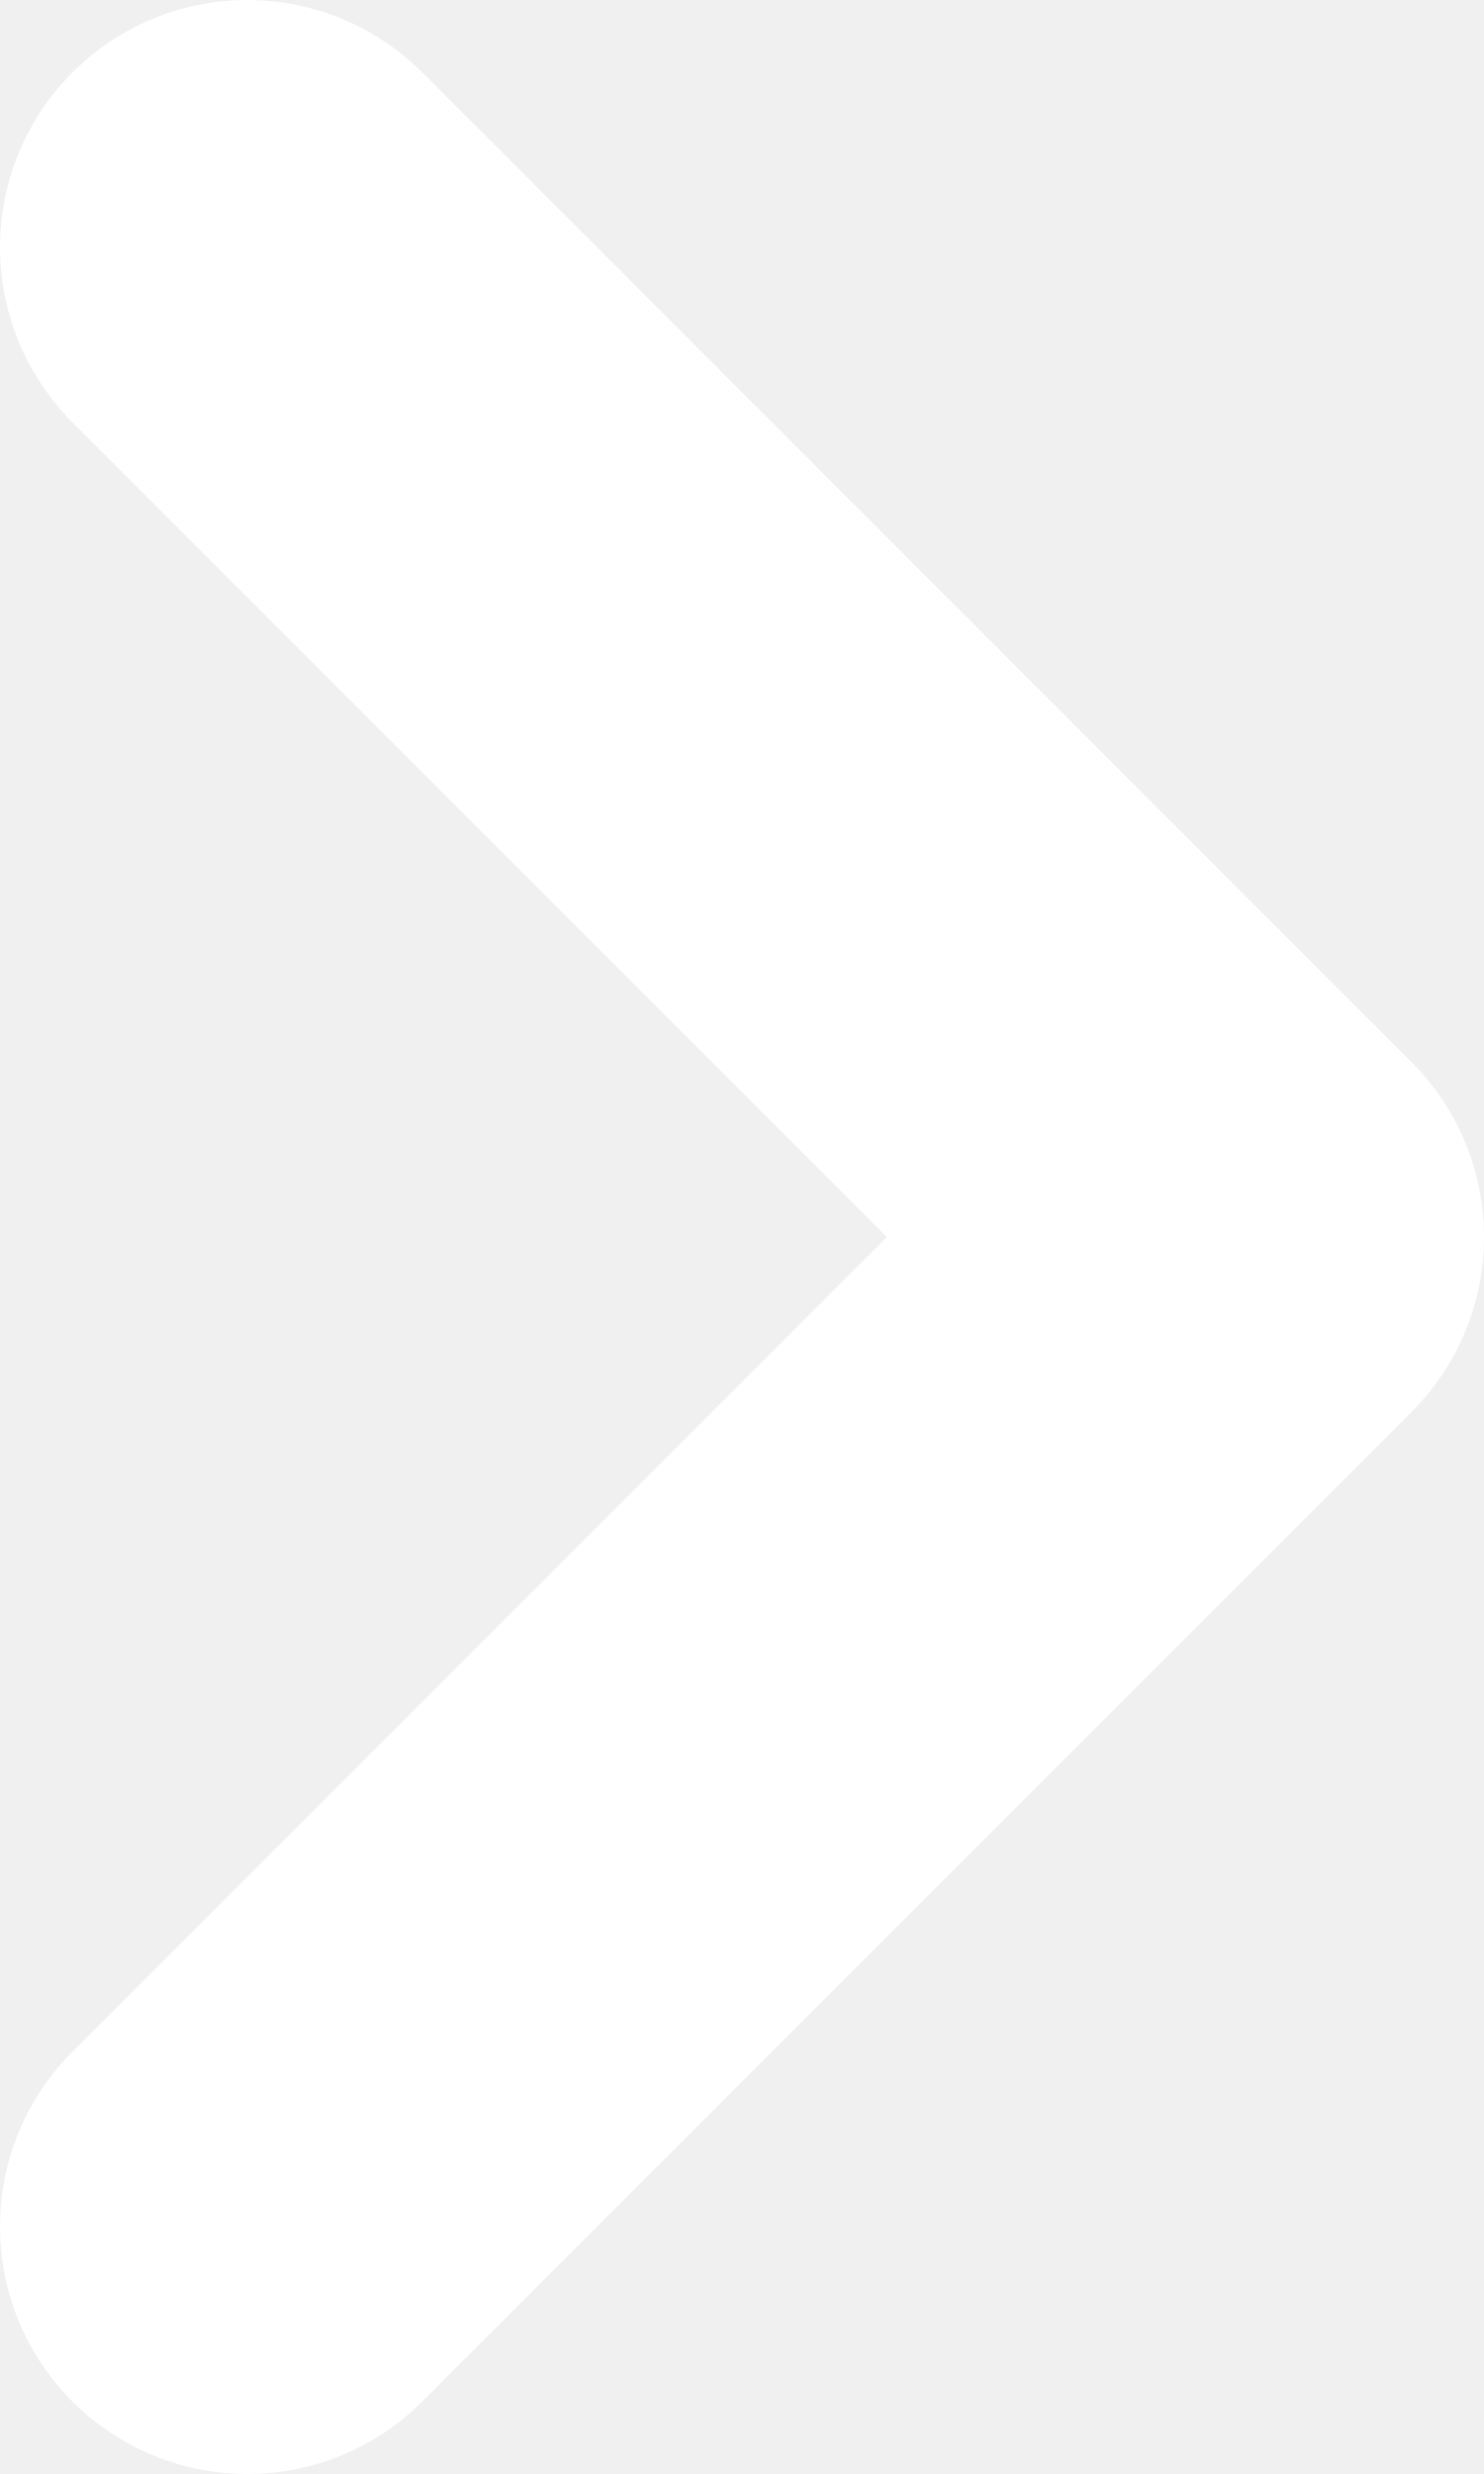
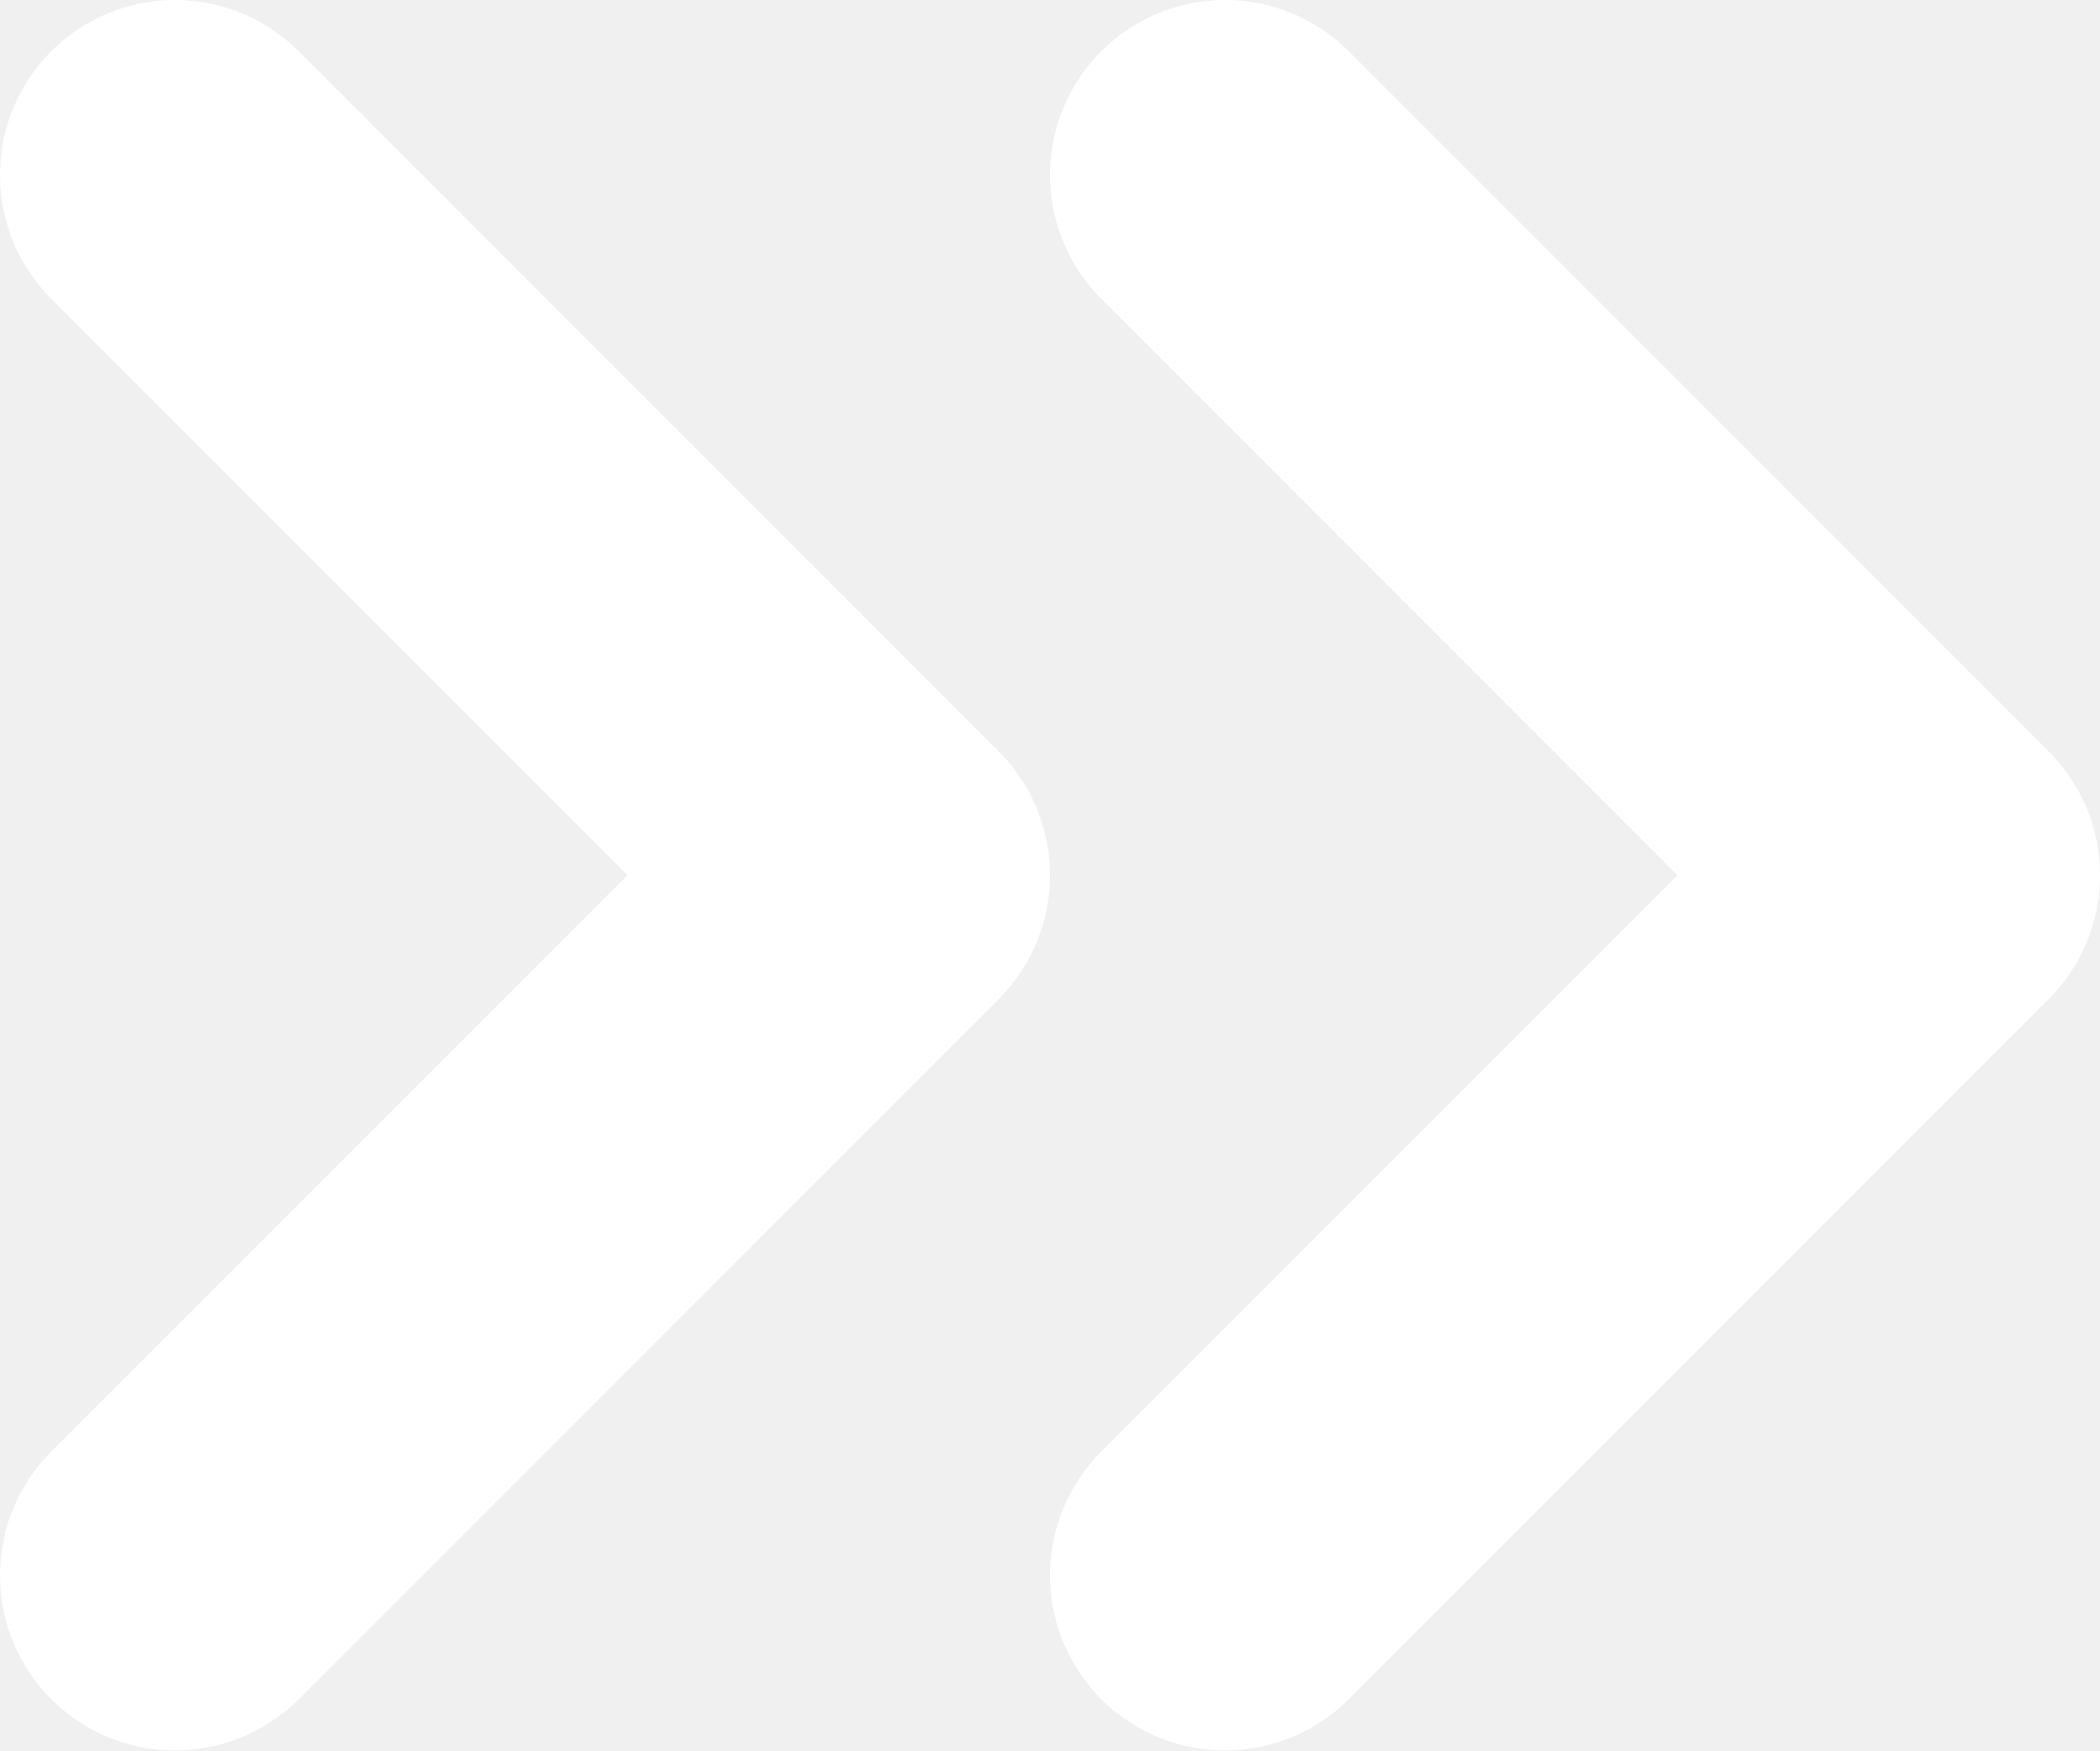
- <svg xmlns="http://www.w3.org/2000/svg" width="6" height="10" viewBox="0 0 6 10" fill="none">
+ <svg xmlns="http://www.w3.org/2000/svg" width="12" height="10" viewBox="0 0 12 10" fill="none">
  <path d="M1 1L5 5L1 9" stroke="white" stroke-width="2" stroke-linecap="round" stroke-linejoin="round" />
+   <path d="M7 1L11 5L7 9" stroke="white" stroke-width="2" stroke-linecap="round" stroke-linejoin="round" />
</svg>
